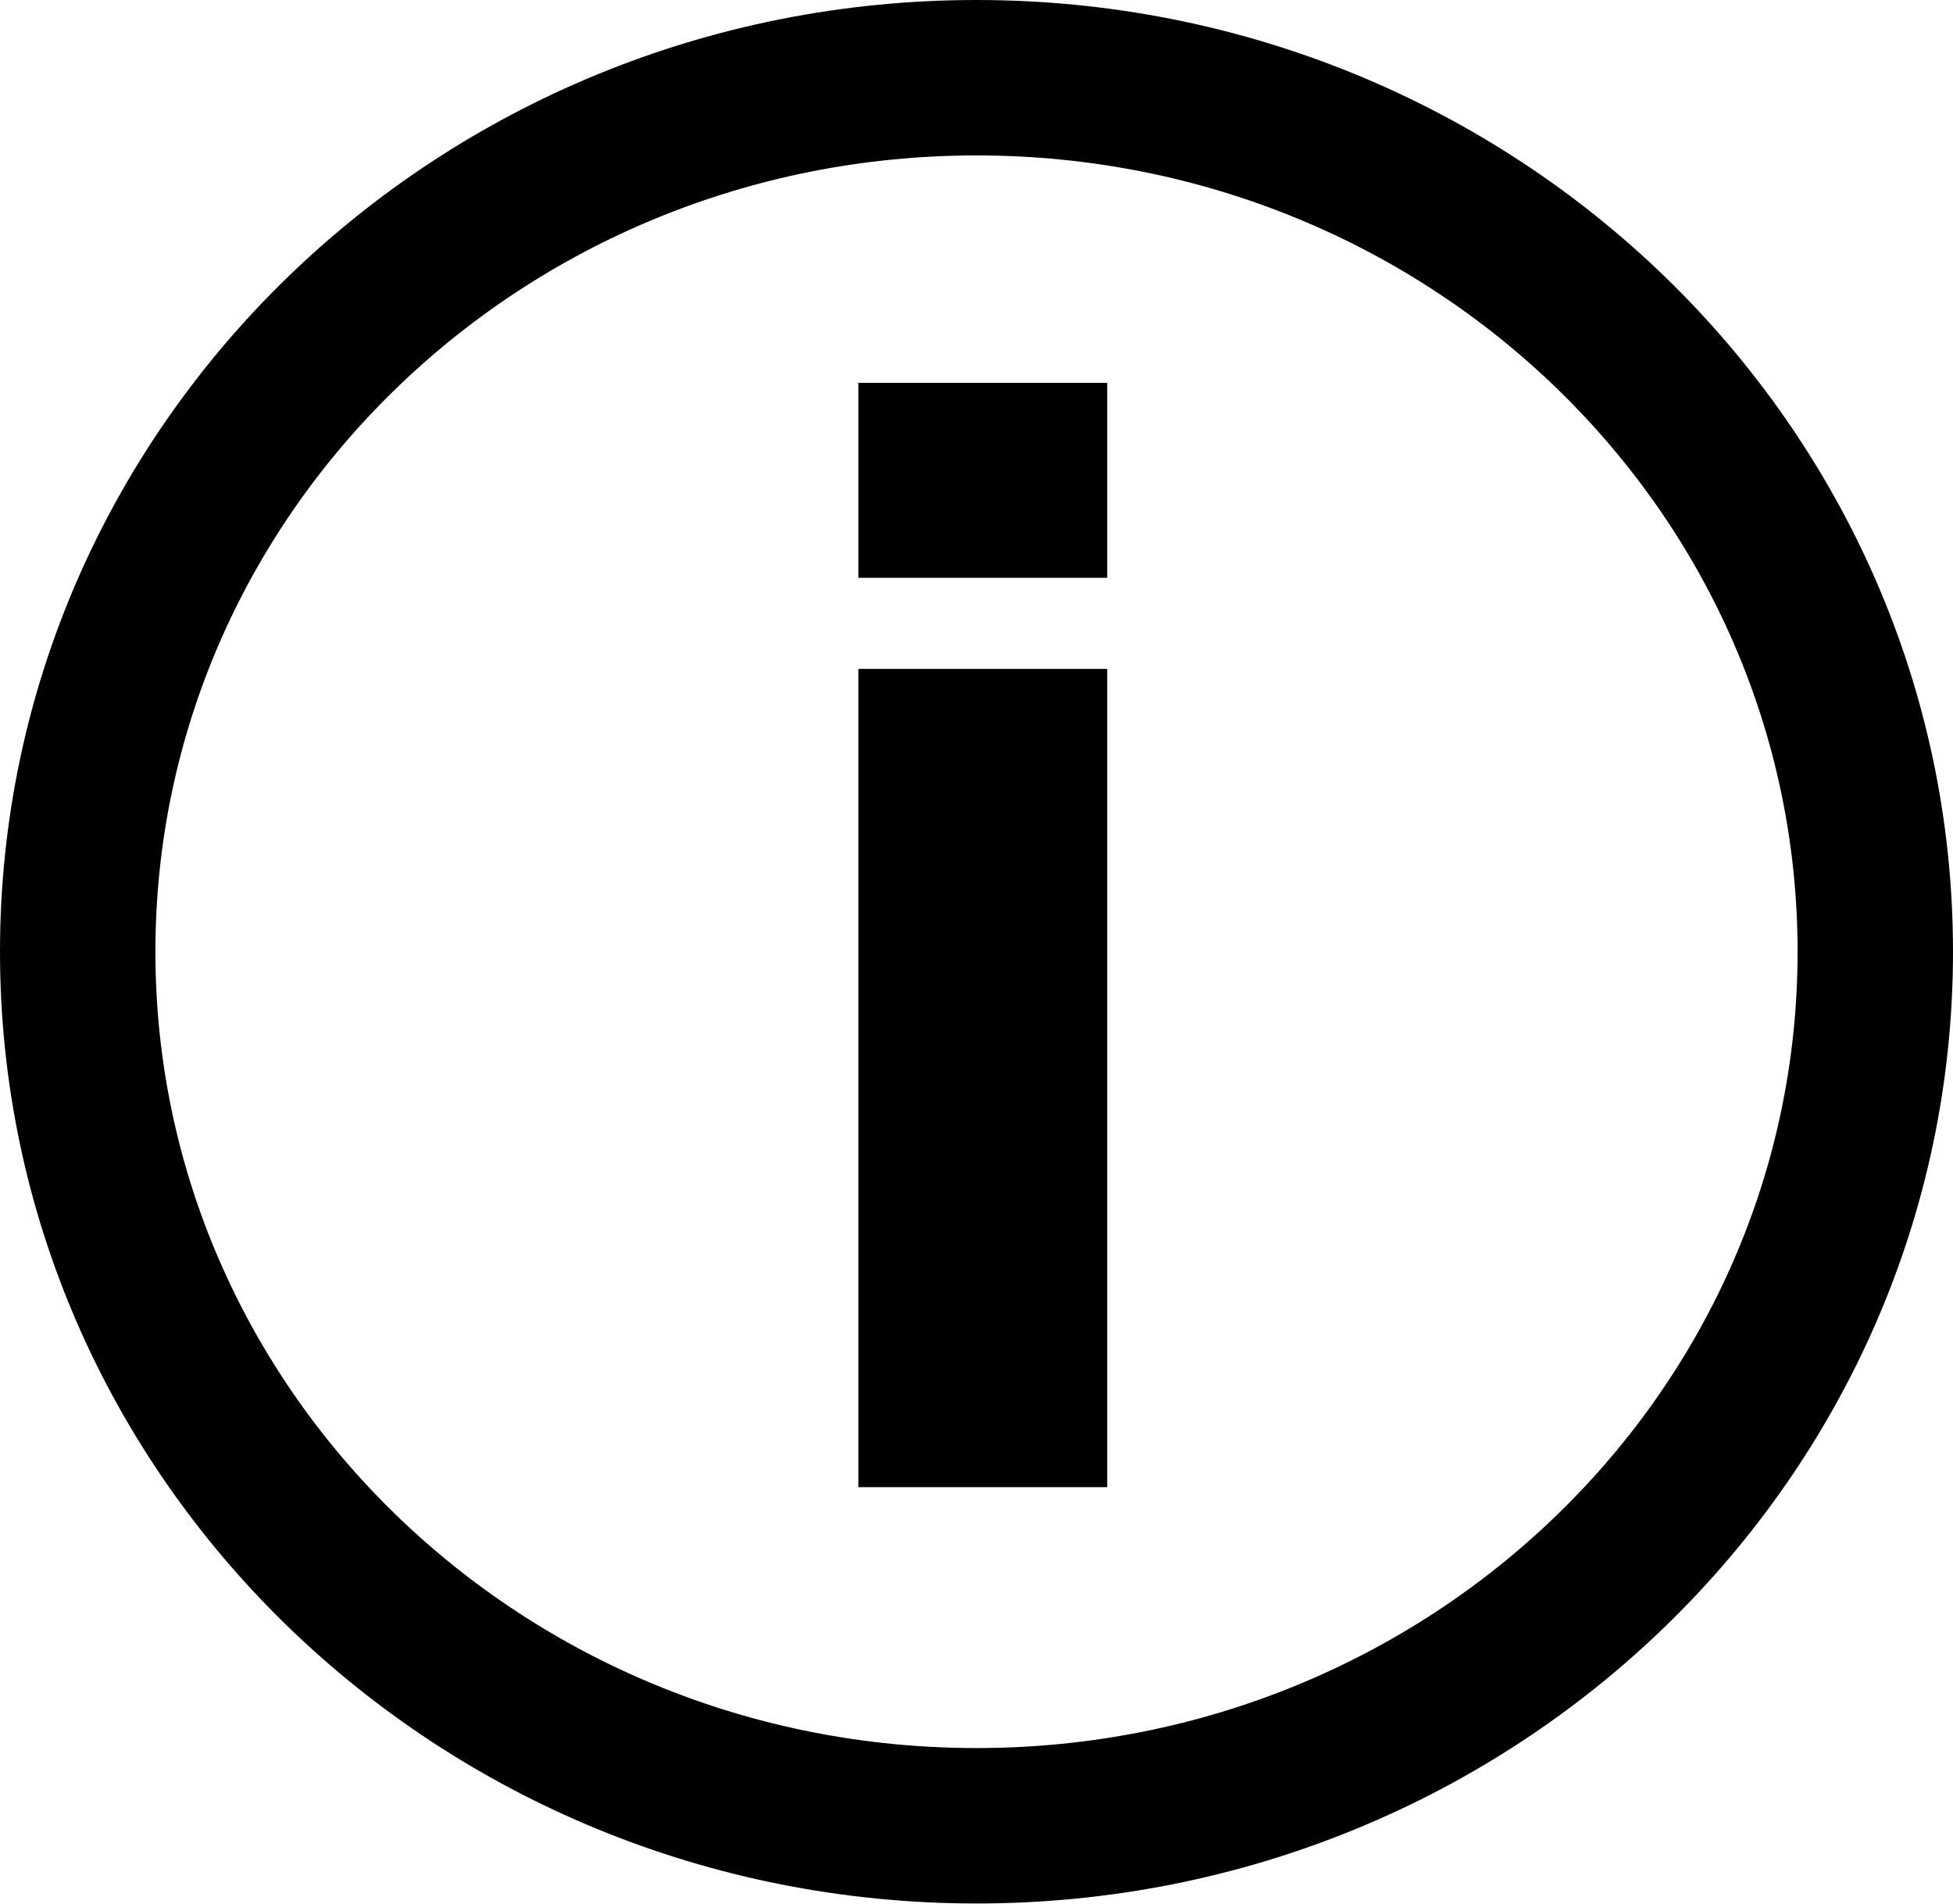
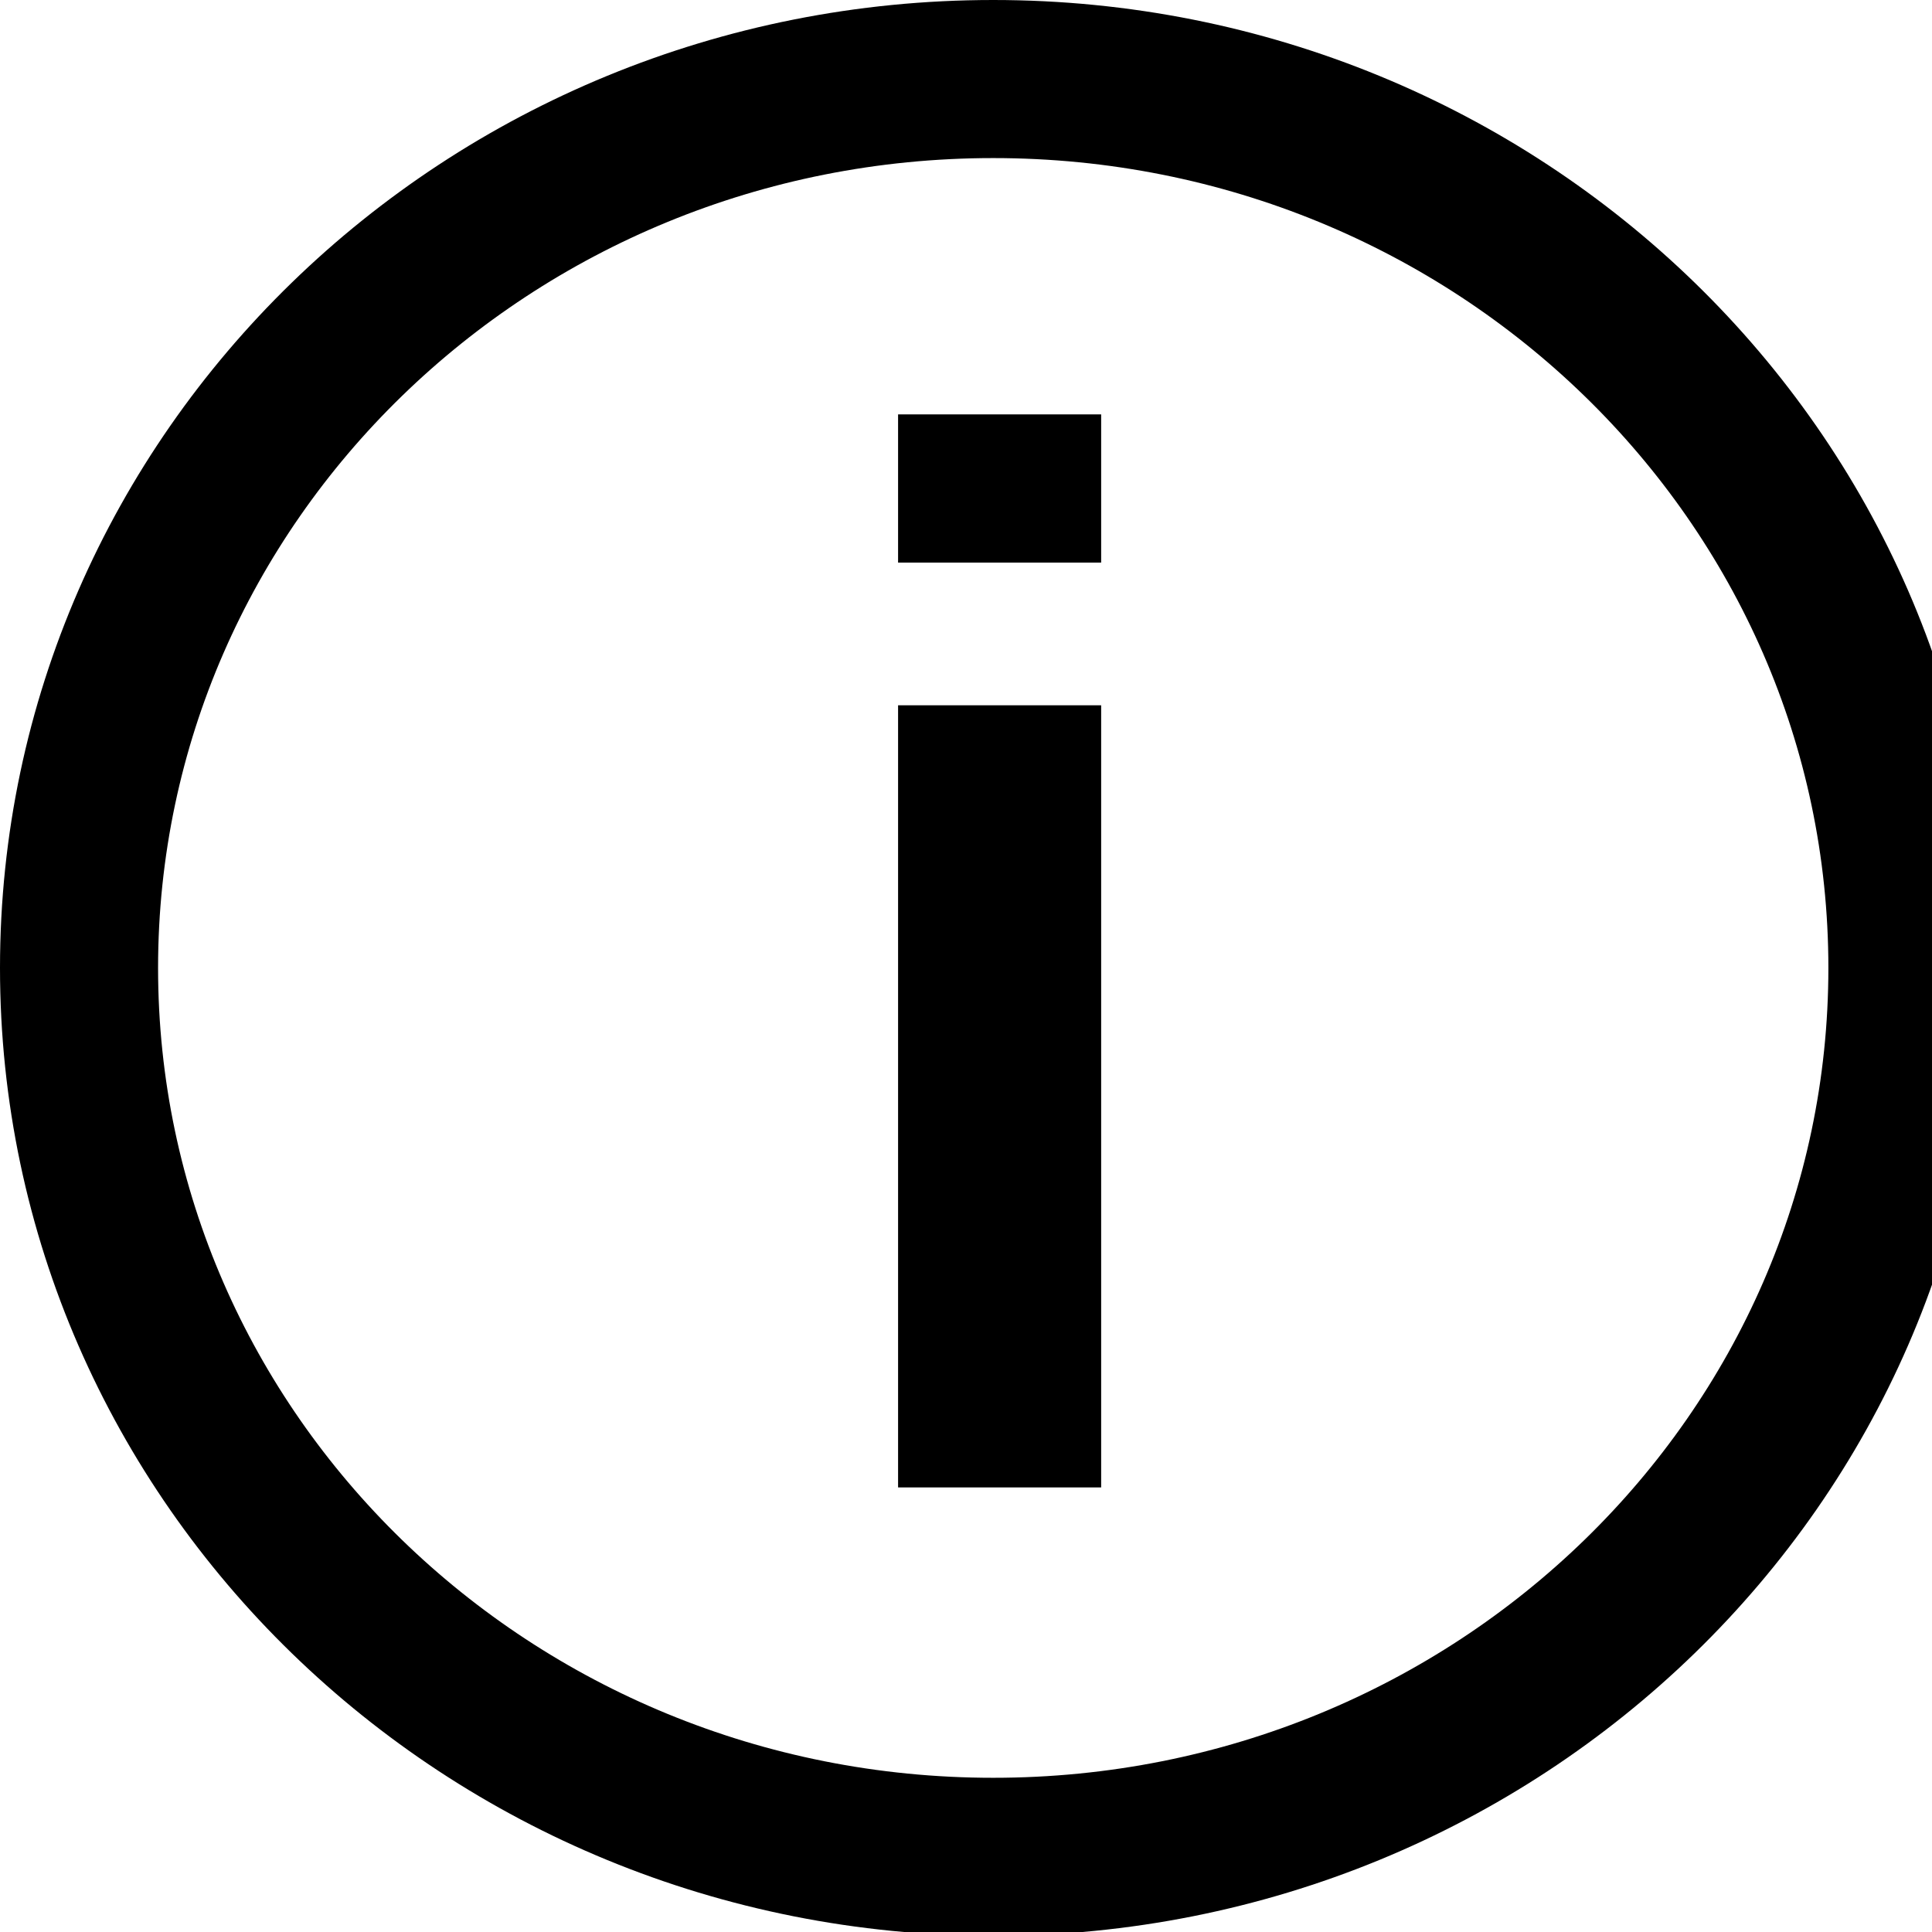
- <svg xmlns="http://www.w3.org/2000/svg" width="11.31mm" height="11.021mm" viewBox="0 0 11.31 11.021" version="1.1" id="svg3509">
-   <defs id="defs3506" />
-   <g id="layer1">
-     <ellipse style="fill:none;stroke:#000000;stroke-width:0.9;stroke-linecap:round" id="path3630" cx="5.655" cy="5.511" rx="5.205" ry="5.061" />
-     <text xml:space="preserve" style="font-style:normal;font-variant:normal;font-weight:bold;font-stretch:normal;font-size:8.43px;font-family:Arial;-inkscape-font-specification:'Arial, Bold';font-variant-ligatures:normal;font-variant-caps:normal;font-variant-numeric:normal;font-variant-east-asian:normal;fill:#000000;fill-opacity:1;stroke:#000000;stroke-width:0.285;stroke-linecap:round" x="4.52" y="8.472" id="text3688">
-       <tspan id="tspan3686" style="font-style:normal;font-variant:normal;font-weight:bold;font-stretch:normal;font-size:8.43px;font-family:Arial;-inkscape-font-specification:'Arial, Bold';font-variant-ligatures:normal;font-variant-caps:normal;font-variant-numeric:normal;font-variant-east-asian:normal;fill:#000000;fill-opacity:1;stroke-width:0.285" x="4.52" y="8.472">i</tspan>
-     </text>
+ <svg xmlns="http://www.w3.org/2000/svg" width="42px" height="42px" viewBox="0 0 11 11">
+   <g>
+     <ellipse style="fill:none;stroke:#000000;stroke-width:0.9" cx="5.655" cy="5.511" rx="5.205" ry="5.061" />
+     <text style="font-weight:bold;font-size:8.43px;font-family:Arial;fill:#000000;stroke-width:0.285" x="4.52" y="8.472">i</text>
  </g>
</svg>
